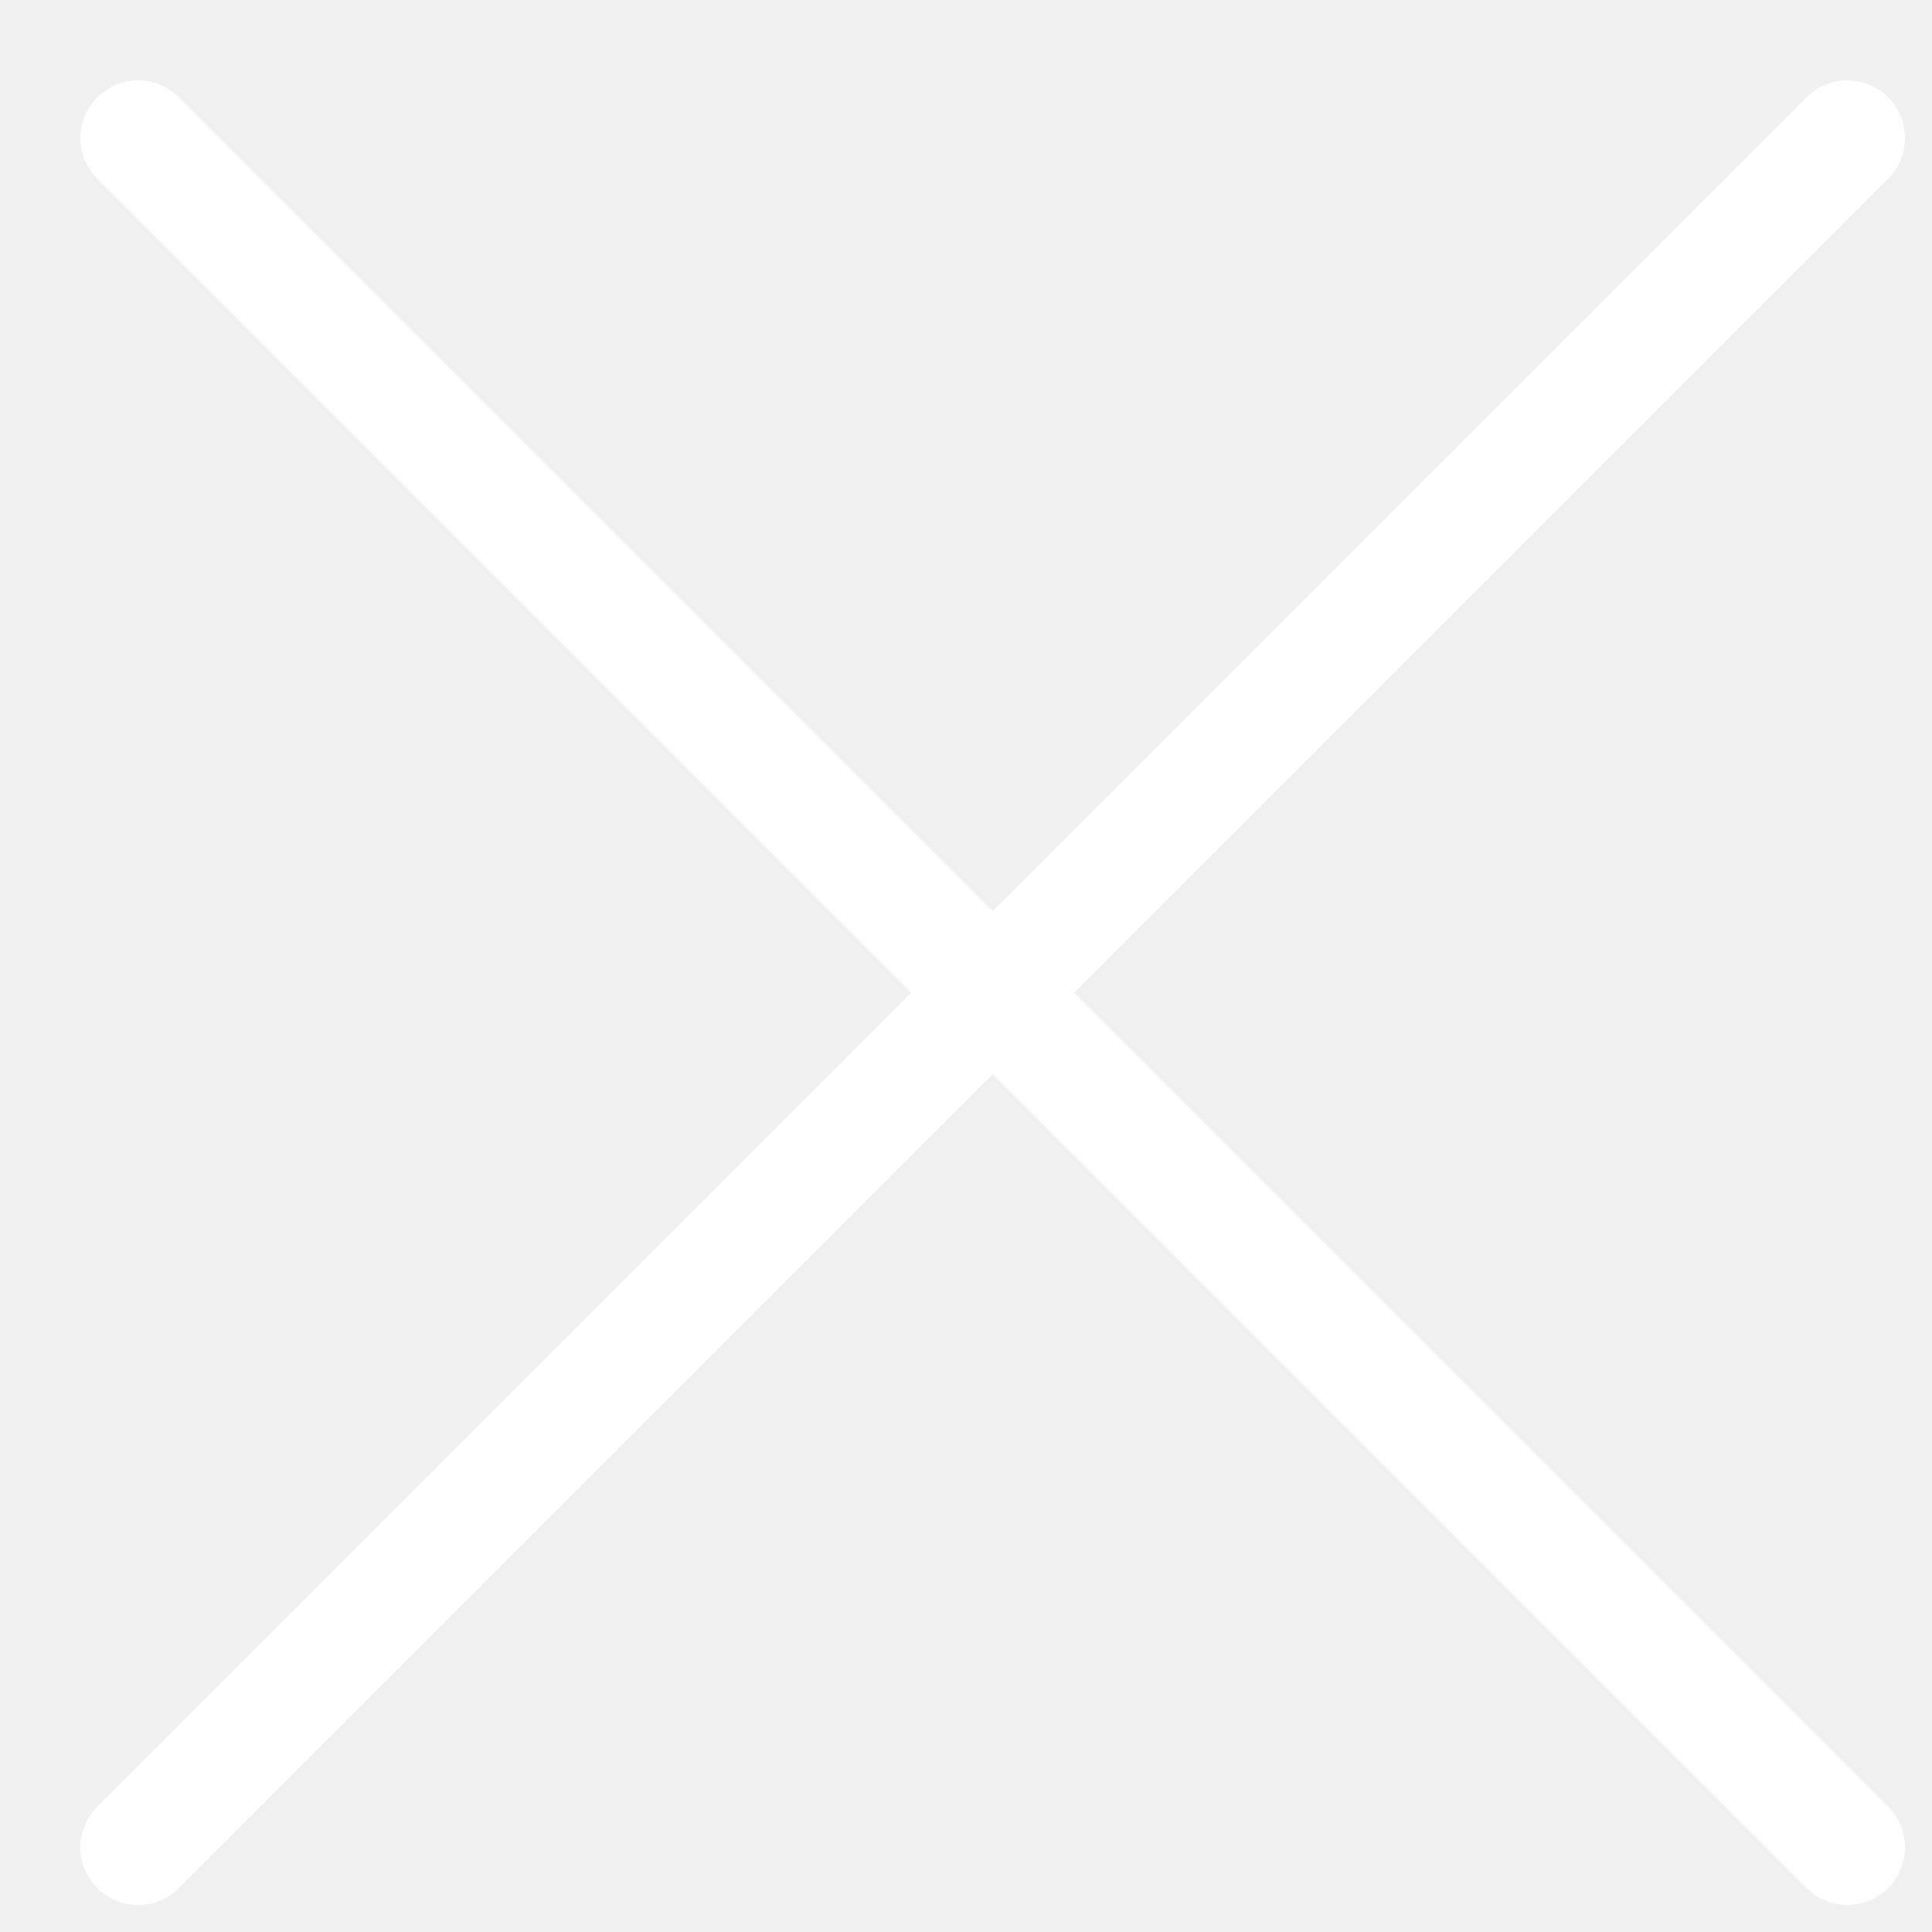
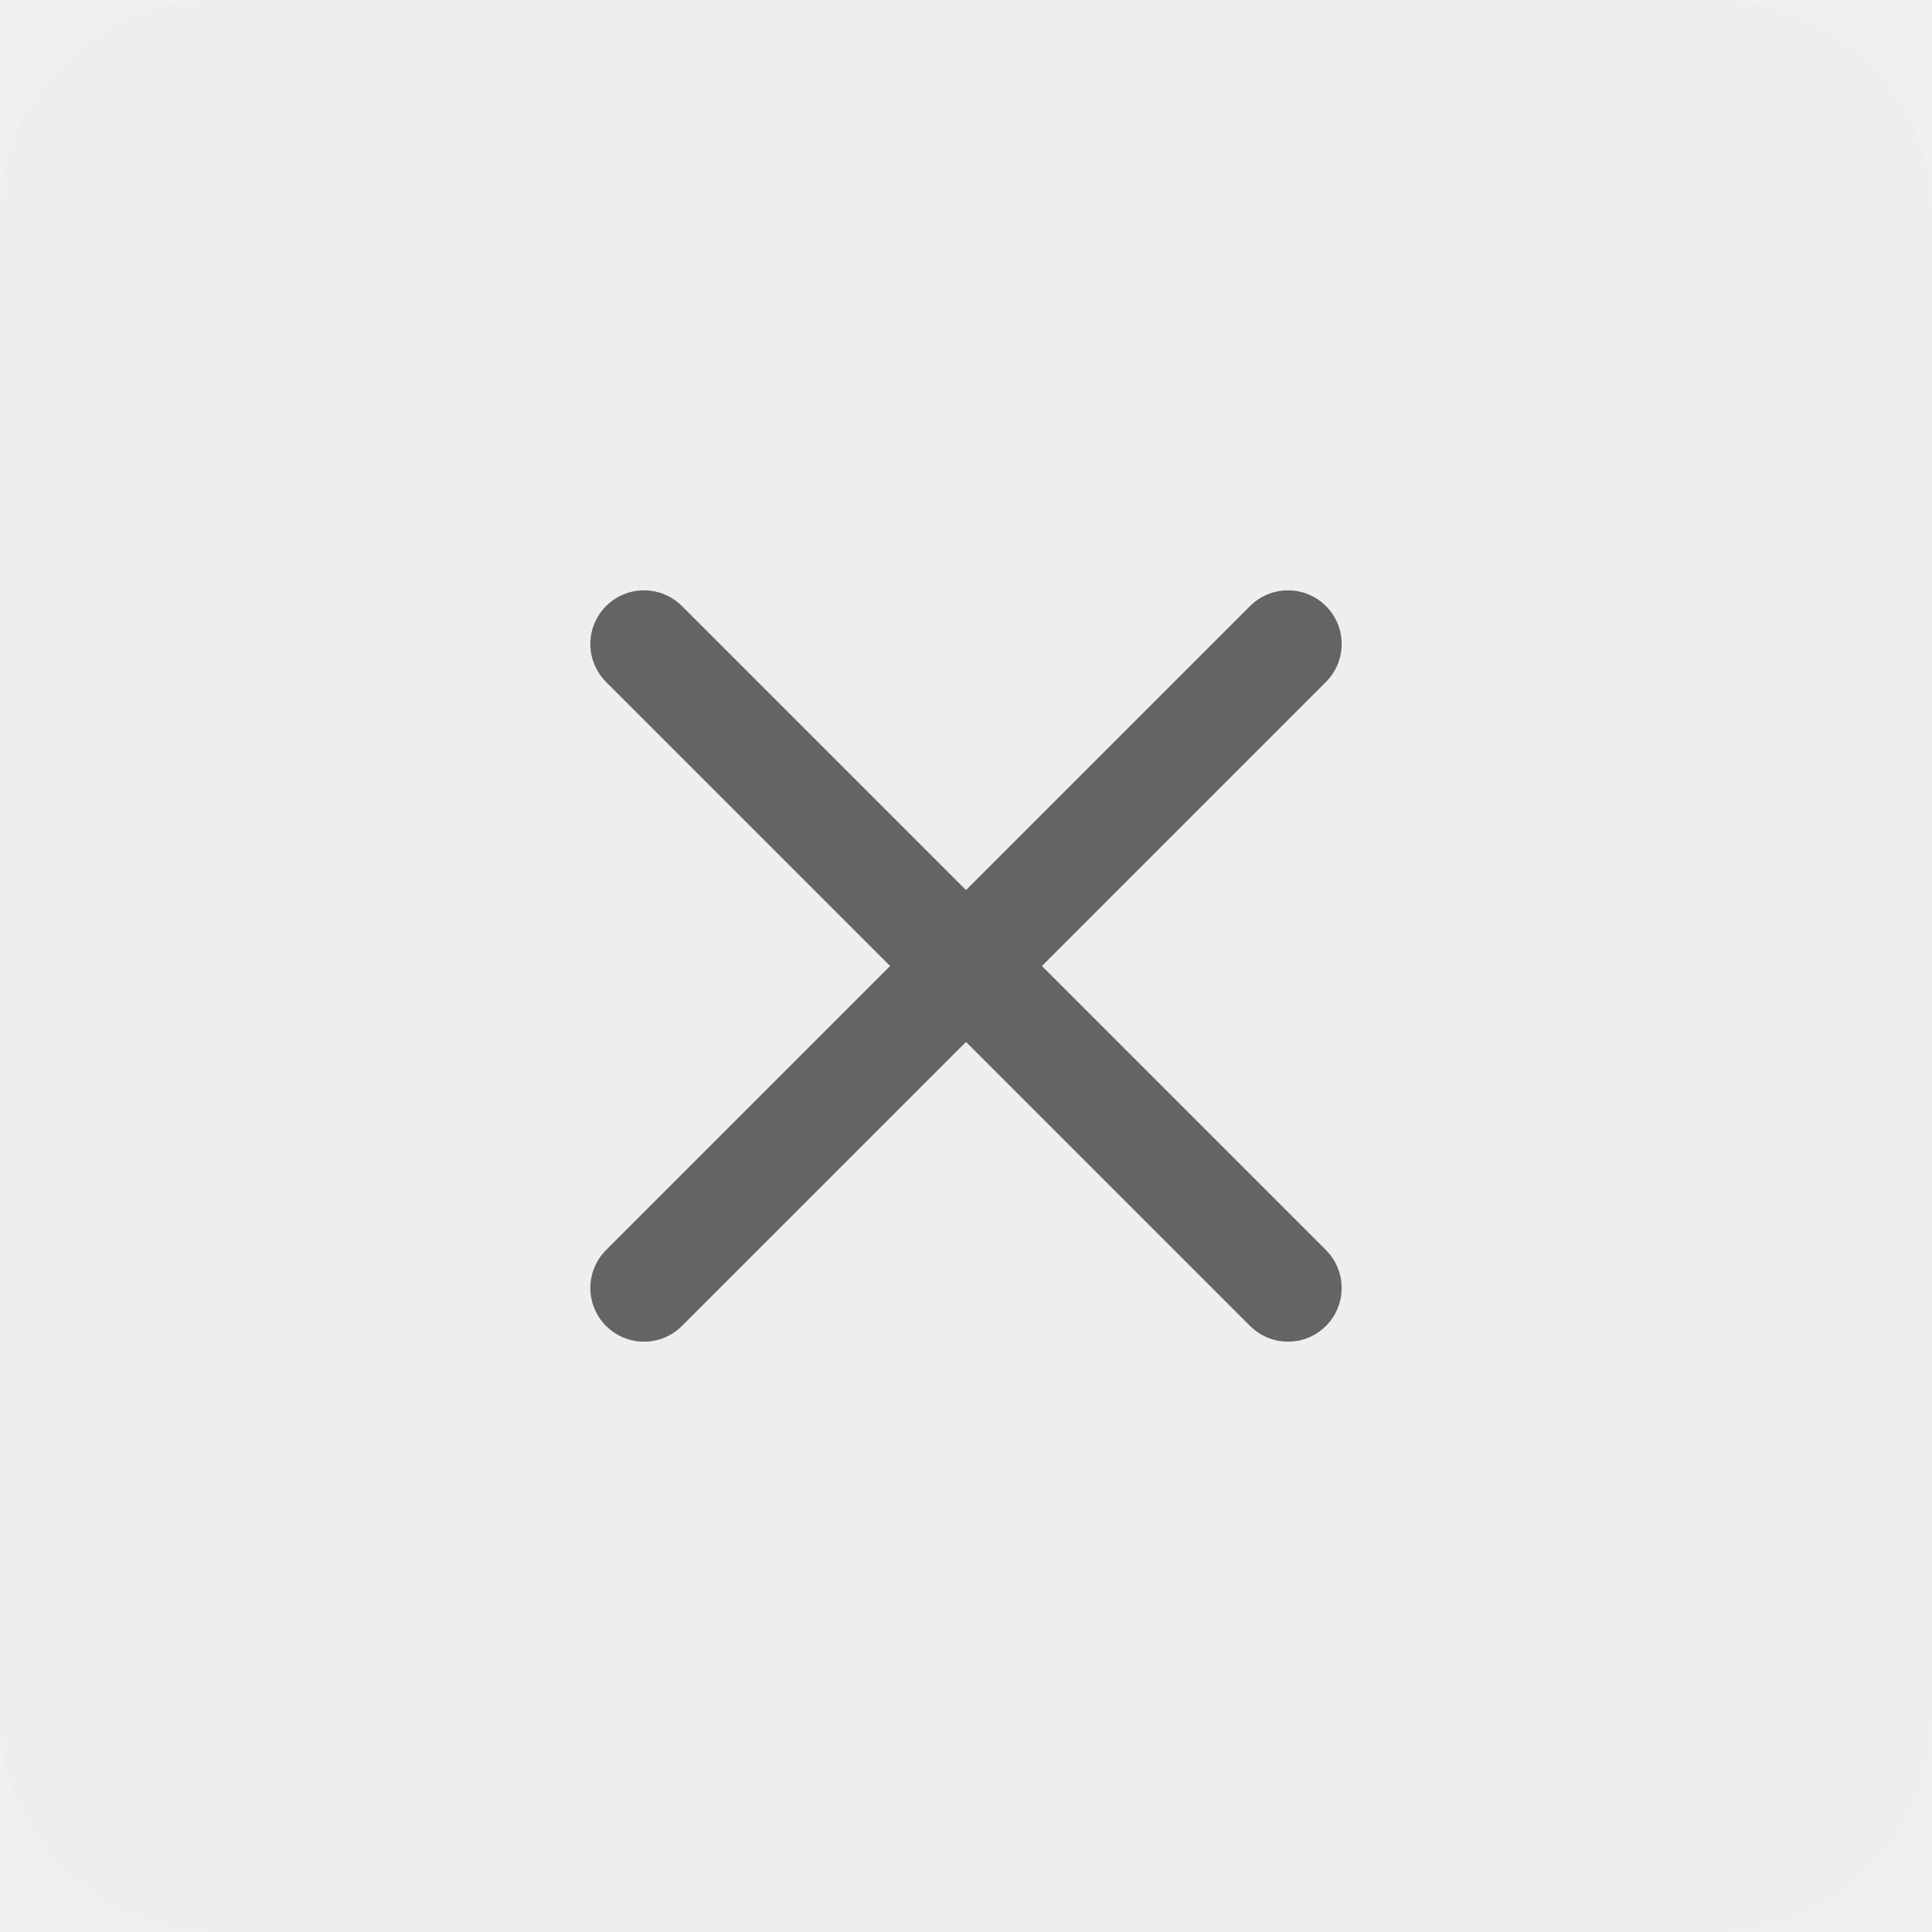
- <svg xmlns="http://www.w3.org/2000/svg" width="14" height="14" viewBox="0 0 14 14" fill="none">
-   <path d="M13.387 1L1 13.387" stroke="white" stroke-width="0.835" stroke-linecap="round" stroke-linejoin="round" />
-   <path d="M1 1L13.387 13.387" stroke="white" stroke-width="0.835" stroke-linecap="round" stroke-linejoin="round" />
+ <svg xmlns="http://www.w3.org/2000/svg" width="18" height="18" viewBox="0 0 18 18" fill="none">
+   <rect width="18" height="18" rx="2" fill="#EEEEEE" />
+   <path d="M12 6L6 12" stroke="#646464" stroke-linecap="round" stroke-linejoin="round" />
+   <path d="M6 6L12 12" stroke="#646464" stroke-linecap="round" stroke-linejoin="round" />
</svg>
